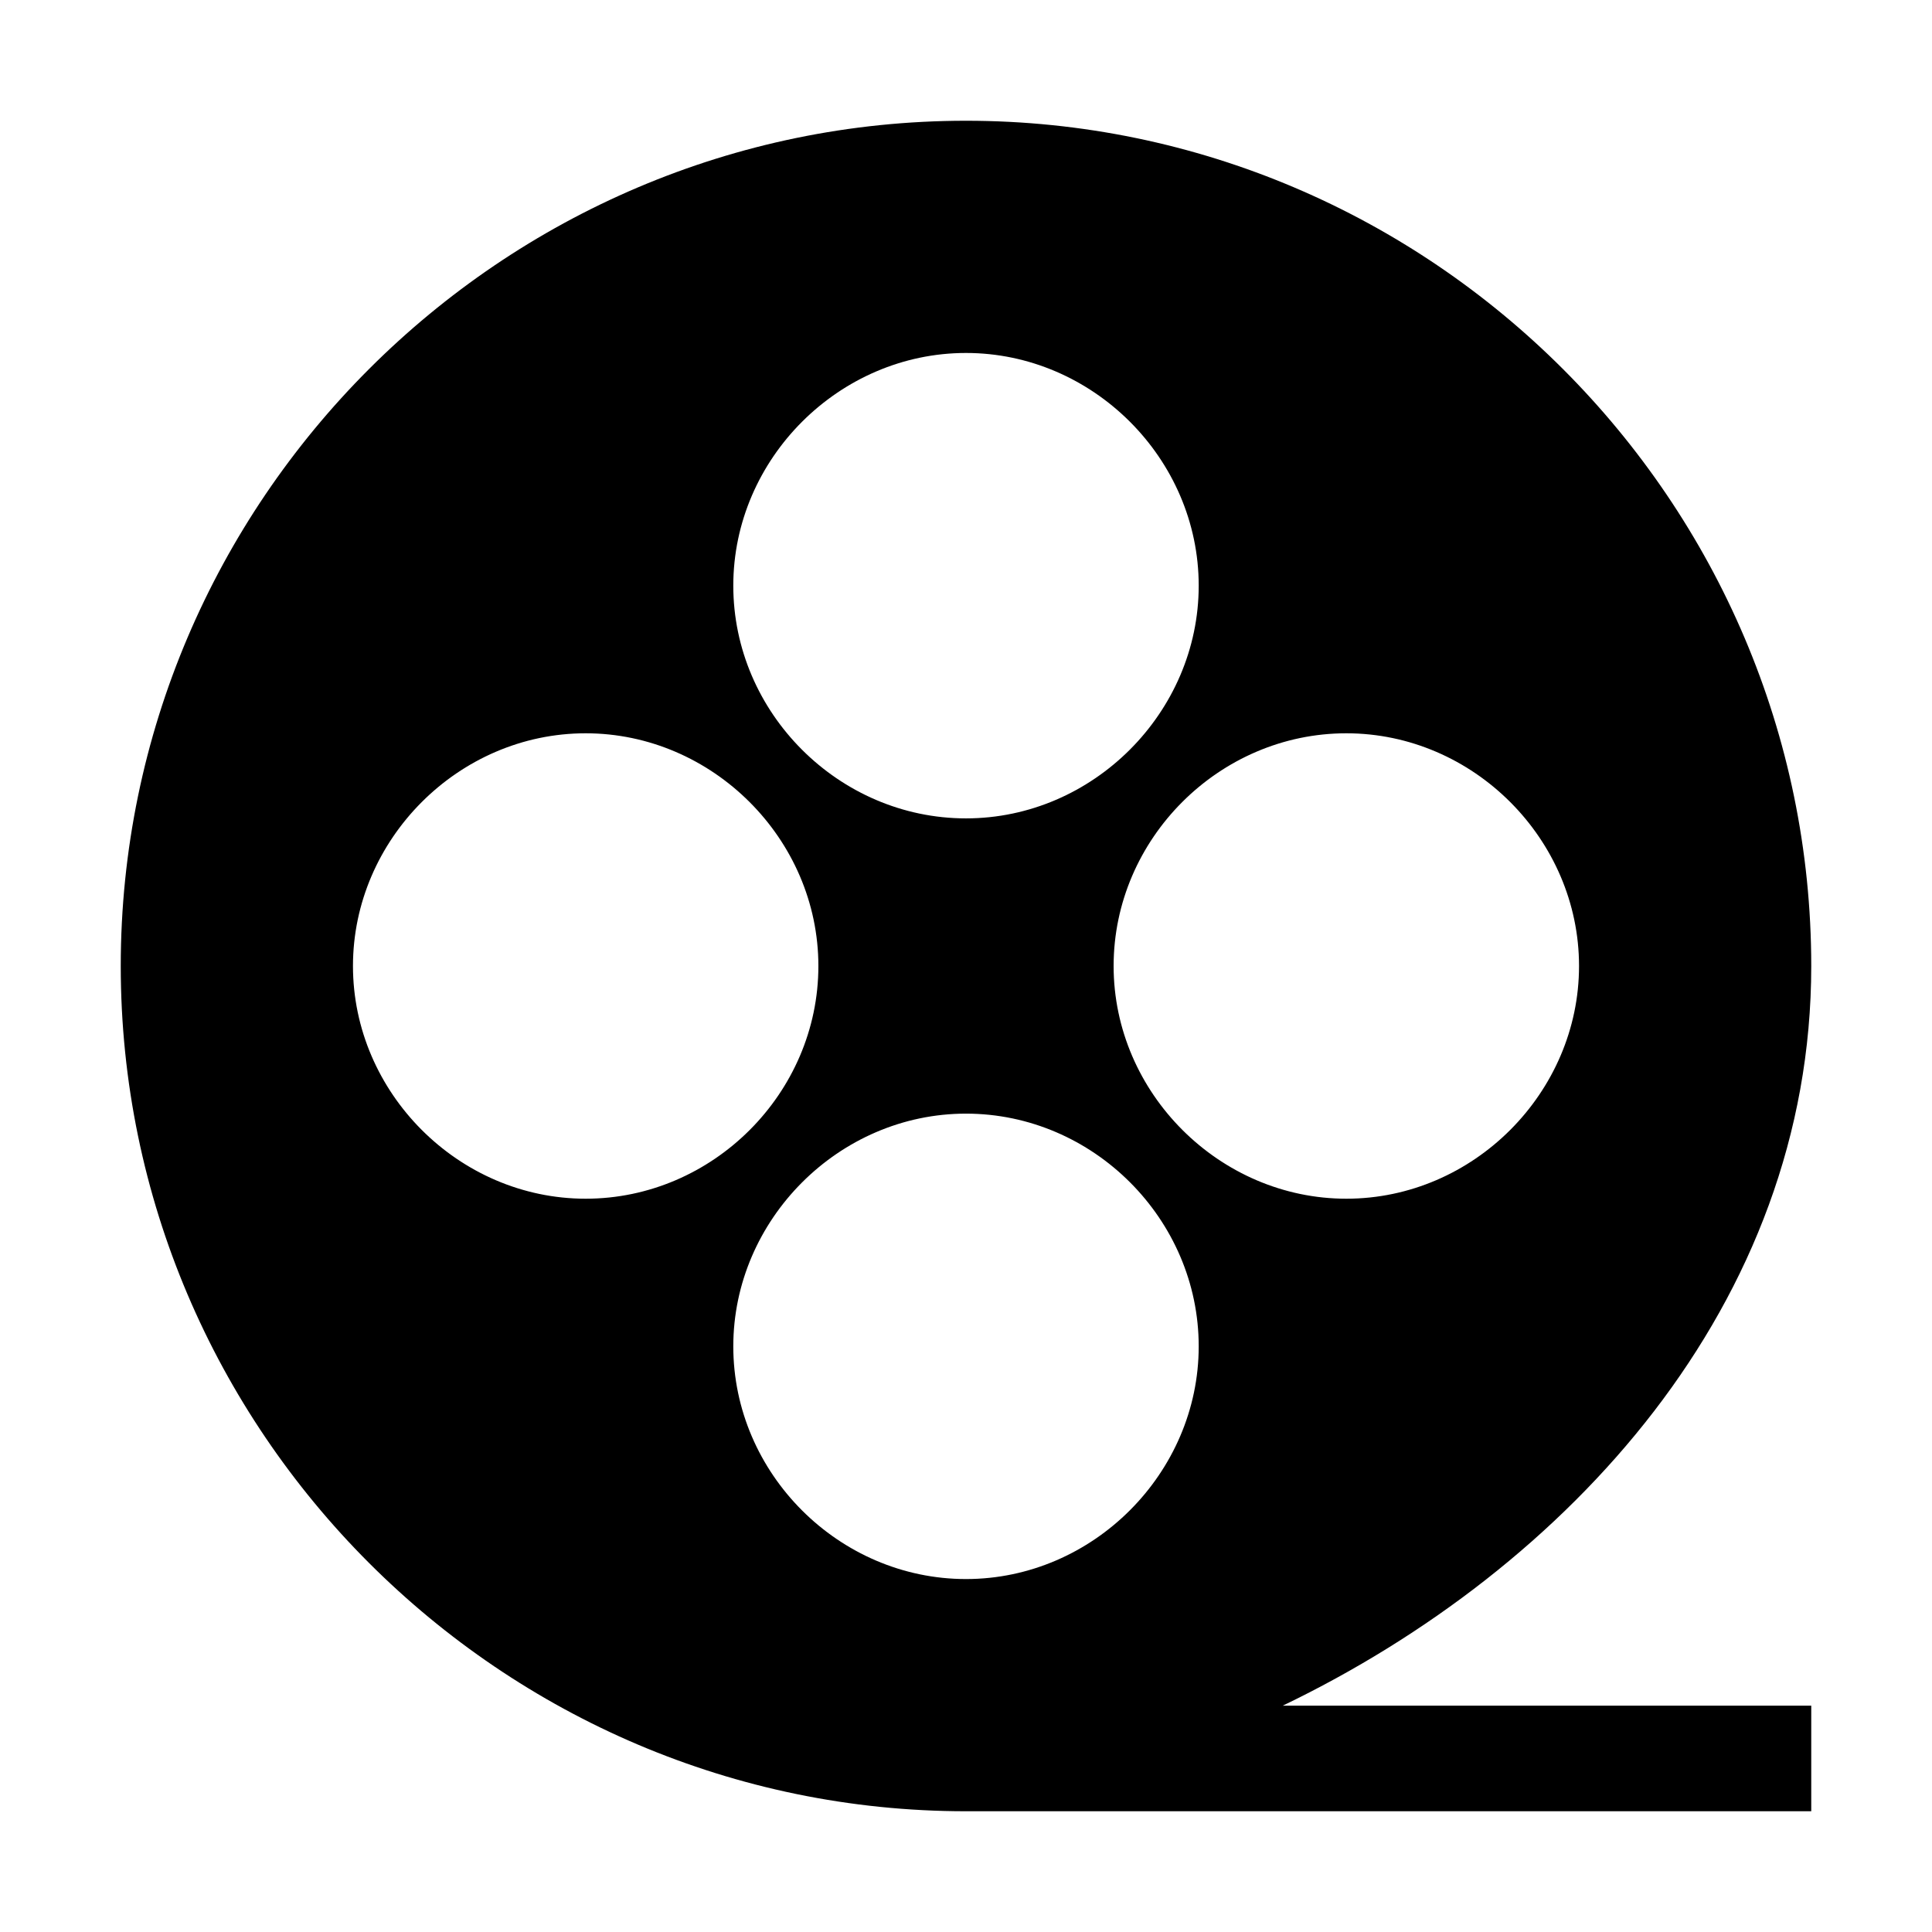
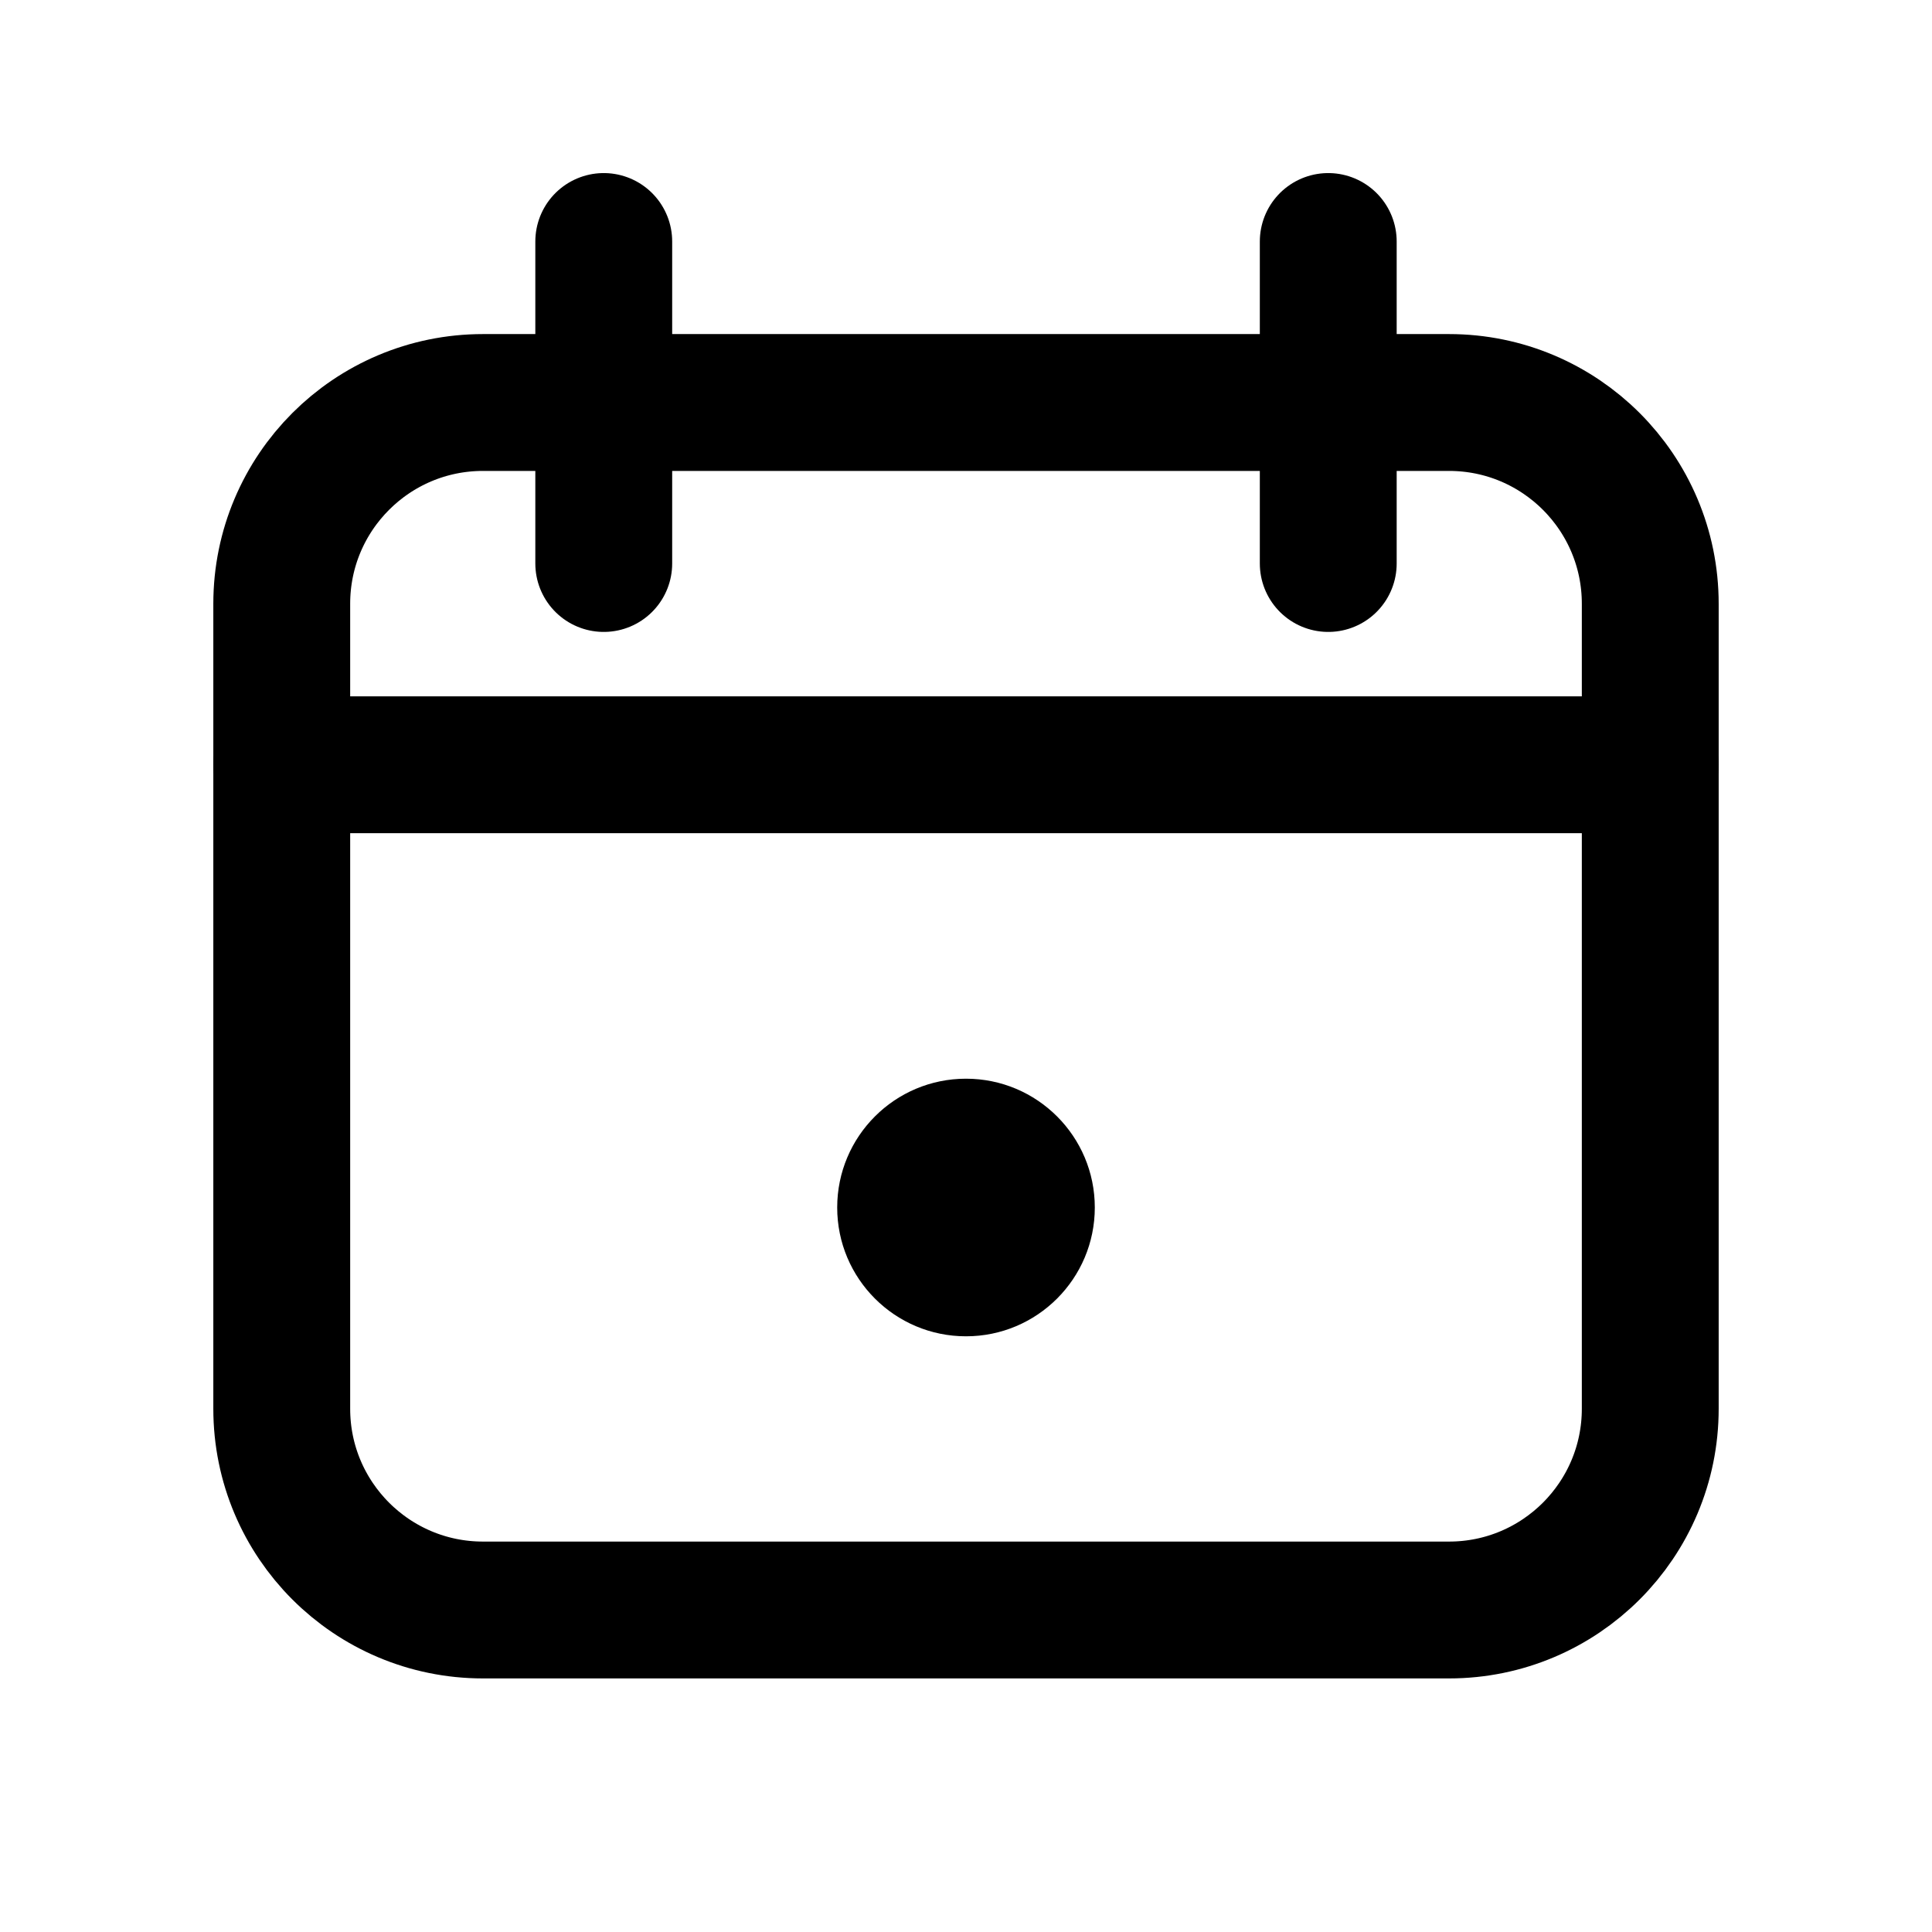
- <svg xmlns="http://www.w3.org/2000/svg" t="1743511431358" class="icon" viewBox="0 0 1024 1024" version="1.1" p-id="10287">
-   <path d="M960 904.03H679.9C831.22 831.22 960 691.3 960 512c0-246.41-201.59-448-448-448S64 265.59 64 512s201.59 448 448 448h448v-55.97zM836.92 512c0 67.11-55.97 123.34-123.34 123.34-67.11 0-123.34-55.97-123.34-123.34s55.97-123.34 123.34-123.34S836.92 444.89 836.92 512zM512 187.08c67.11 0 123.34 55.97 123.34 123.34 0 67.11-55.97 123.34-123.34 123.34s-123.34-55.97-123.34-123.34S444.89 187.08 512 187.08zM187.08 512c0-67.11 55.97-123.34 123.34-123.34 67.11 0 123.34 55.97 123.34 123.34s-55.97 123.34-123.34 123.34S187.08 579.11 187.08 512z m201.58 201.59c0-67.11 55.97-123.34 123.34-123.34s123.34 55.97 123.34 123.34c0 67.11-55.97 123.34-123.34 123.34s-123.34-55.98-123.34-123.34z" p-id="10288" />
+ <svg xmlns="http://www.w3.org/2000/svg" viewBox="0 0 24 24" fill="none" stroke="currentColor" stroke-width="1.7" stroke-linecap="round" stroke-linejoin="round">
+   <rect x="3.5" y="5" width="17" height="15" rx="2.5" />
+   <path d="M7.5 3v4M16.5 3v4M3.5 9.5h17" />
+   <circle cx="12" cy="15" r="1.6" fill="currentColor" stroke="none" />
</svg>
